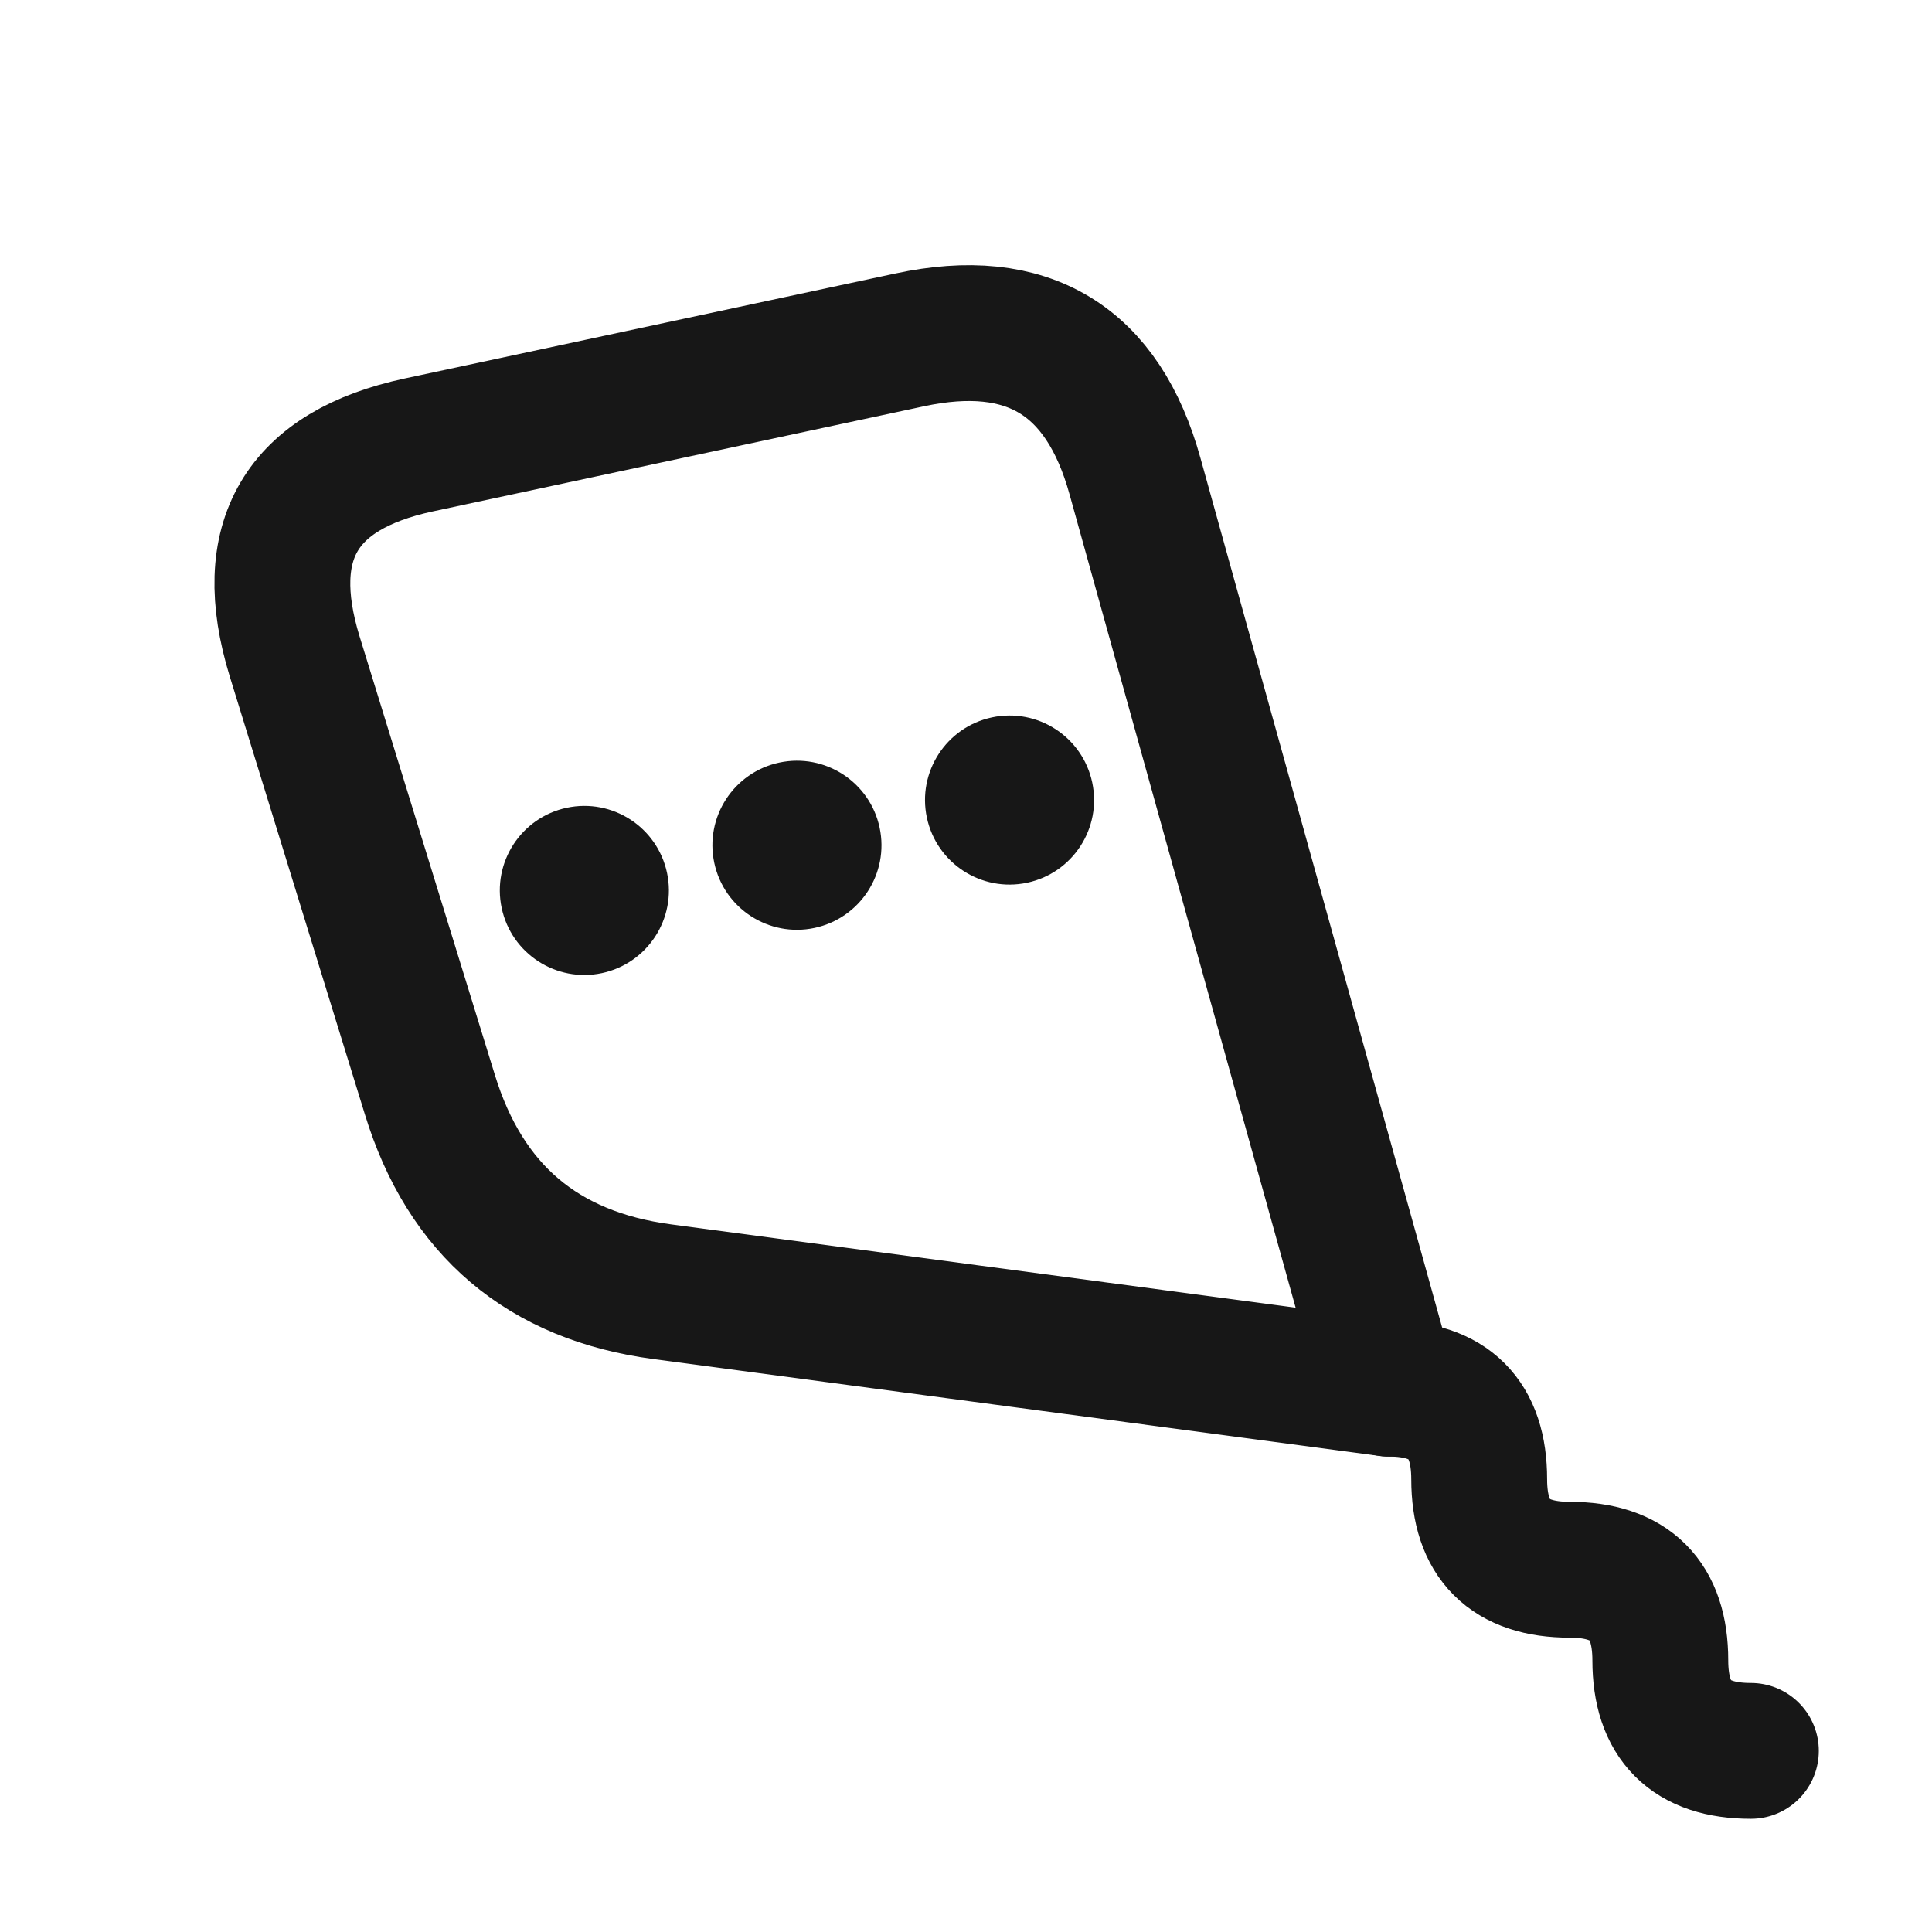
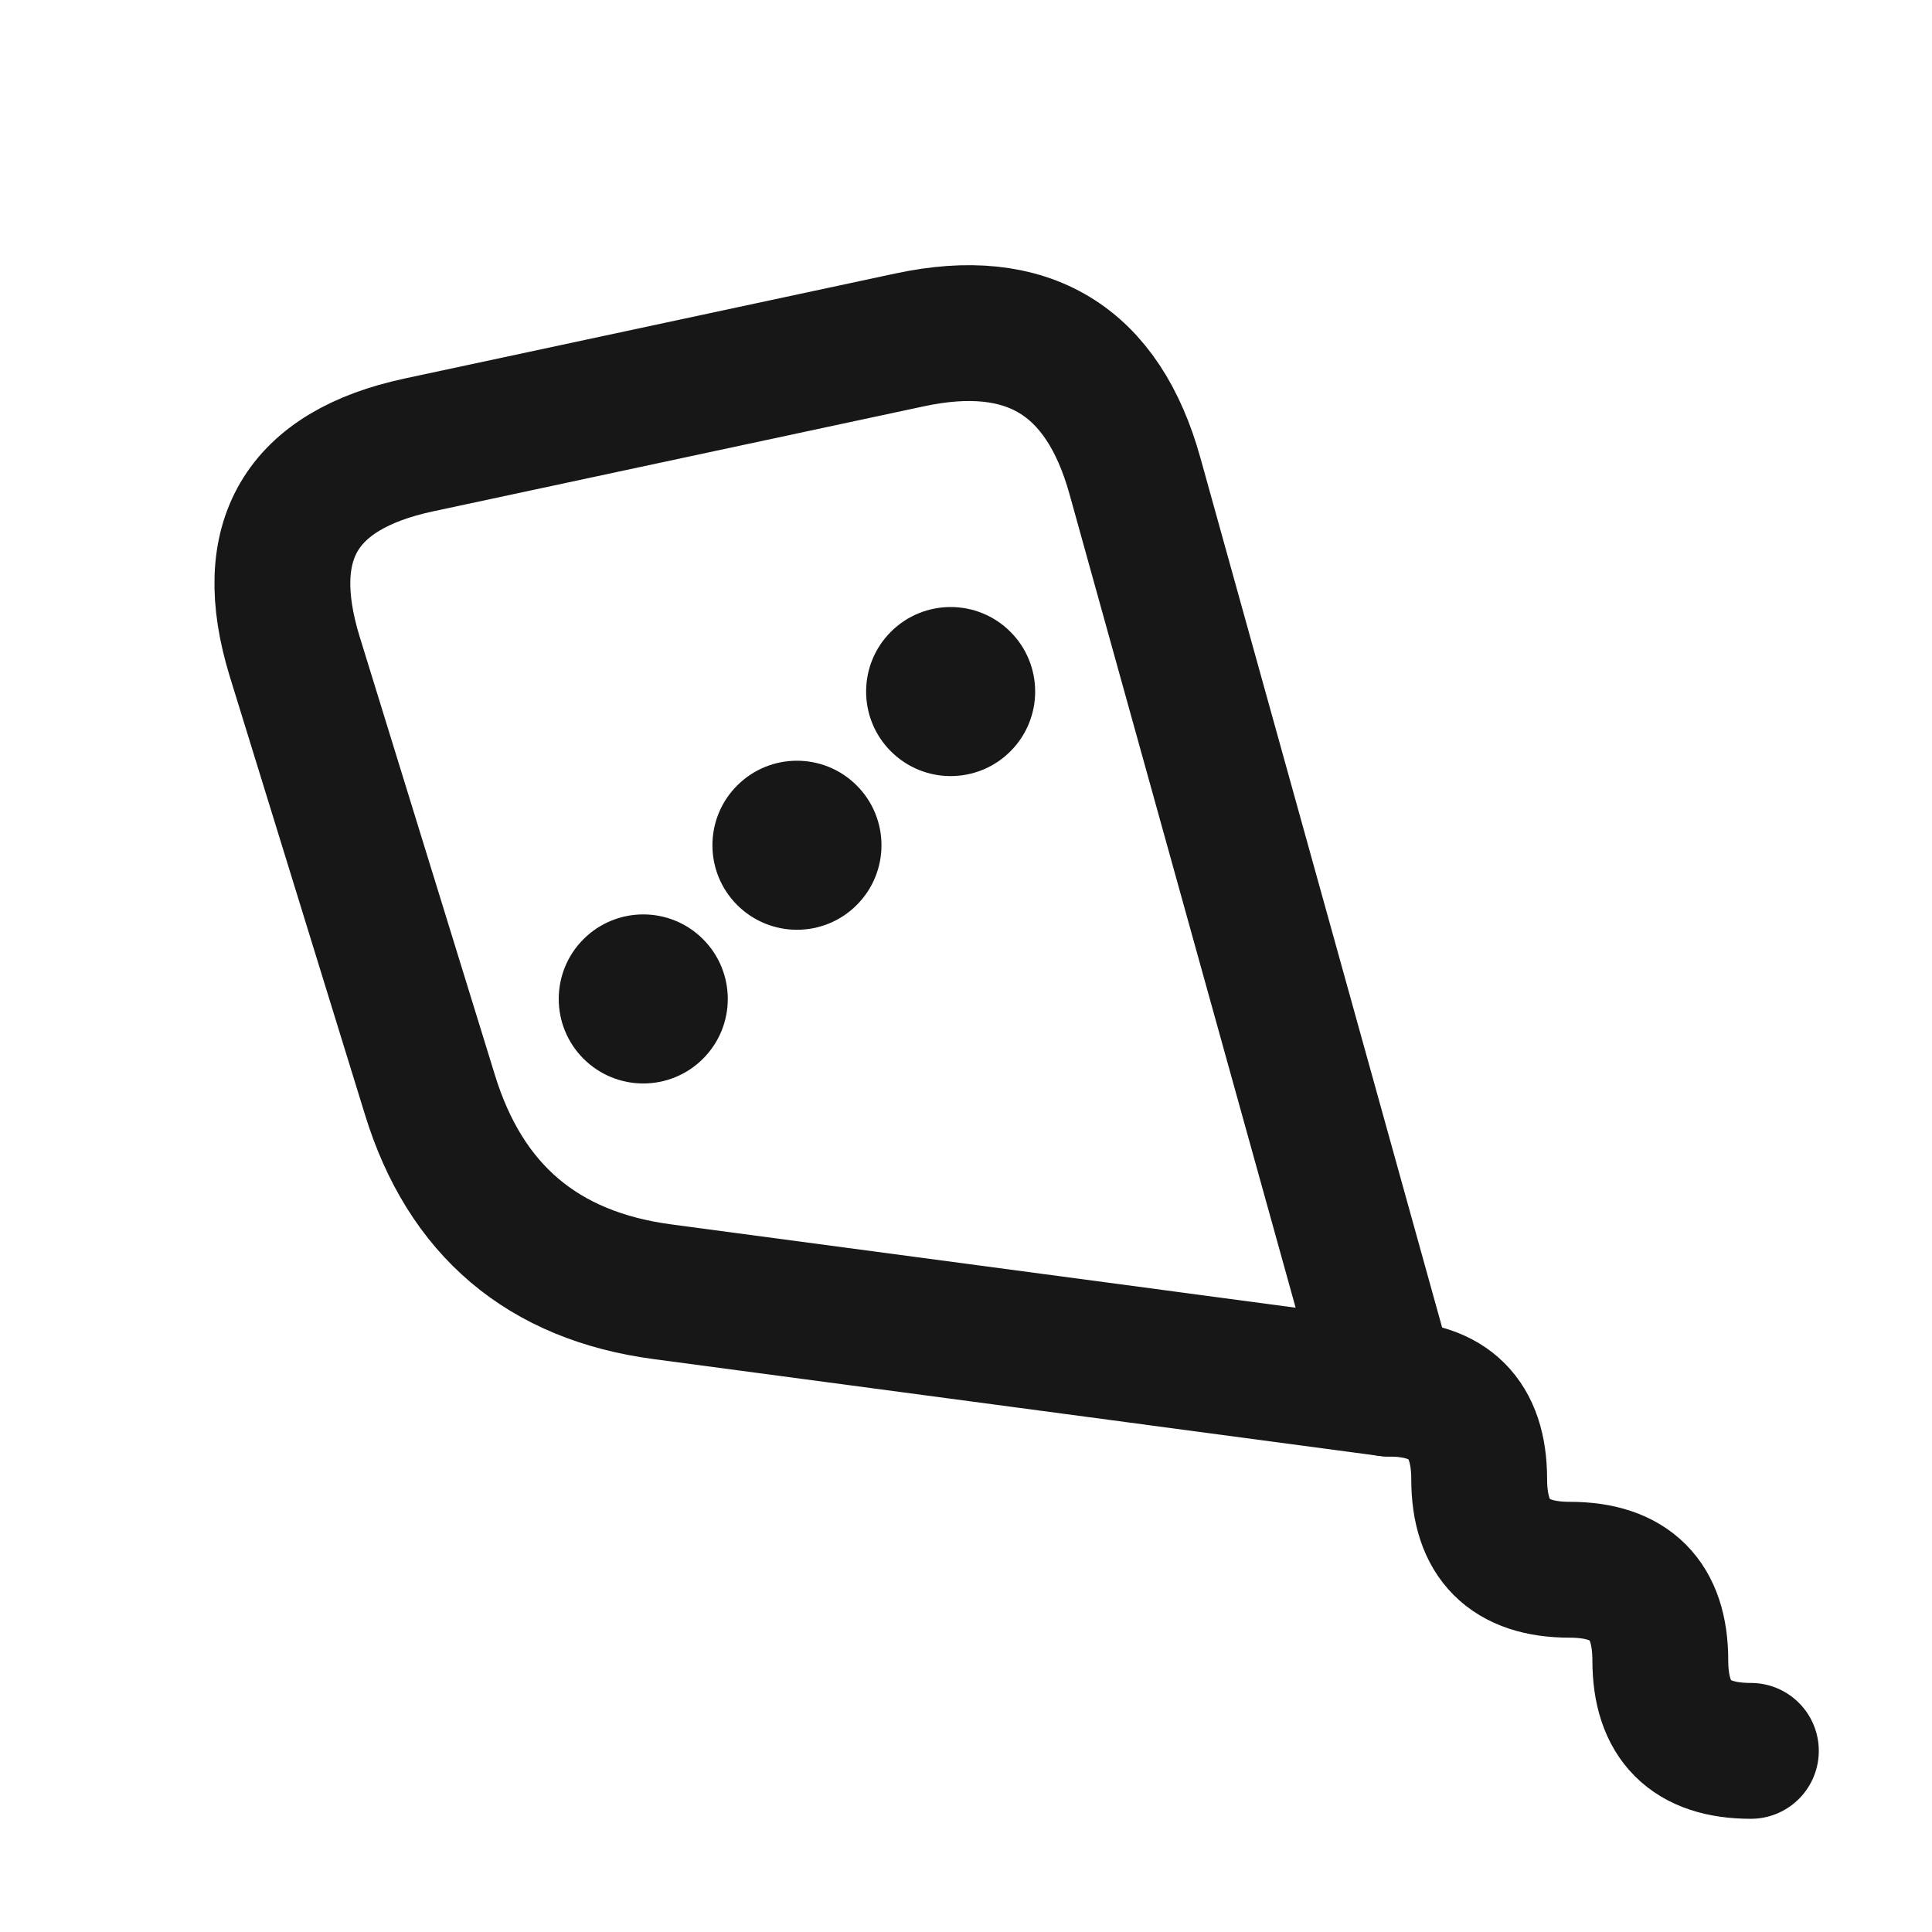
<svg xmlns="http://www.w3.org/2000/svg" viewBox="0 0 64 64" fill="#171717" stroke="#171717" stroke-width="4.5" stroke-linecap="round" stroke-linejoin="round">
  <style>@media (prefers-color-scheme: dark) { svg { fill: #f5f5f5; stroke: #f5f5f5 } }</style>
  <path fill="none" d="M13.87 14.74 30.13 11.26Q36 10 37.6 15.78L46 46 21.94 42.79Q16 42 14.24 36.26L9.76 21.74Q8 16 13.87 14.74Z" />
  <path fill="none" d="M46 46q3 0 3 3t3 3 3 3 3 3" />
-   <g stroke="none" transform="rotate(-12 26.4 28)">
+   <g stroke="none" transform="rotate(-45 26.4 28)">
    <circle cx="19.2" cy="28" r="2.8" />
    <circle cx="26.4" cy="28" r="2.8" />
    <circle cx="33.6" cy="28" r="2.8" />
  </g>
</svg>
